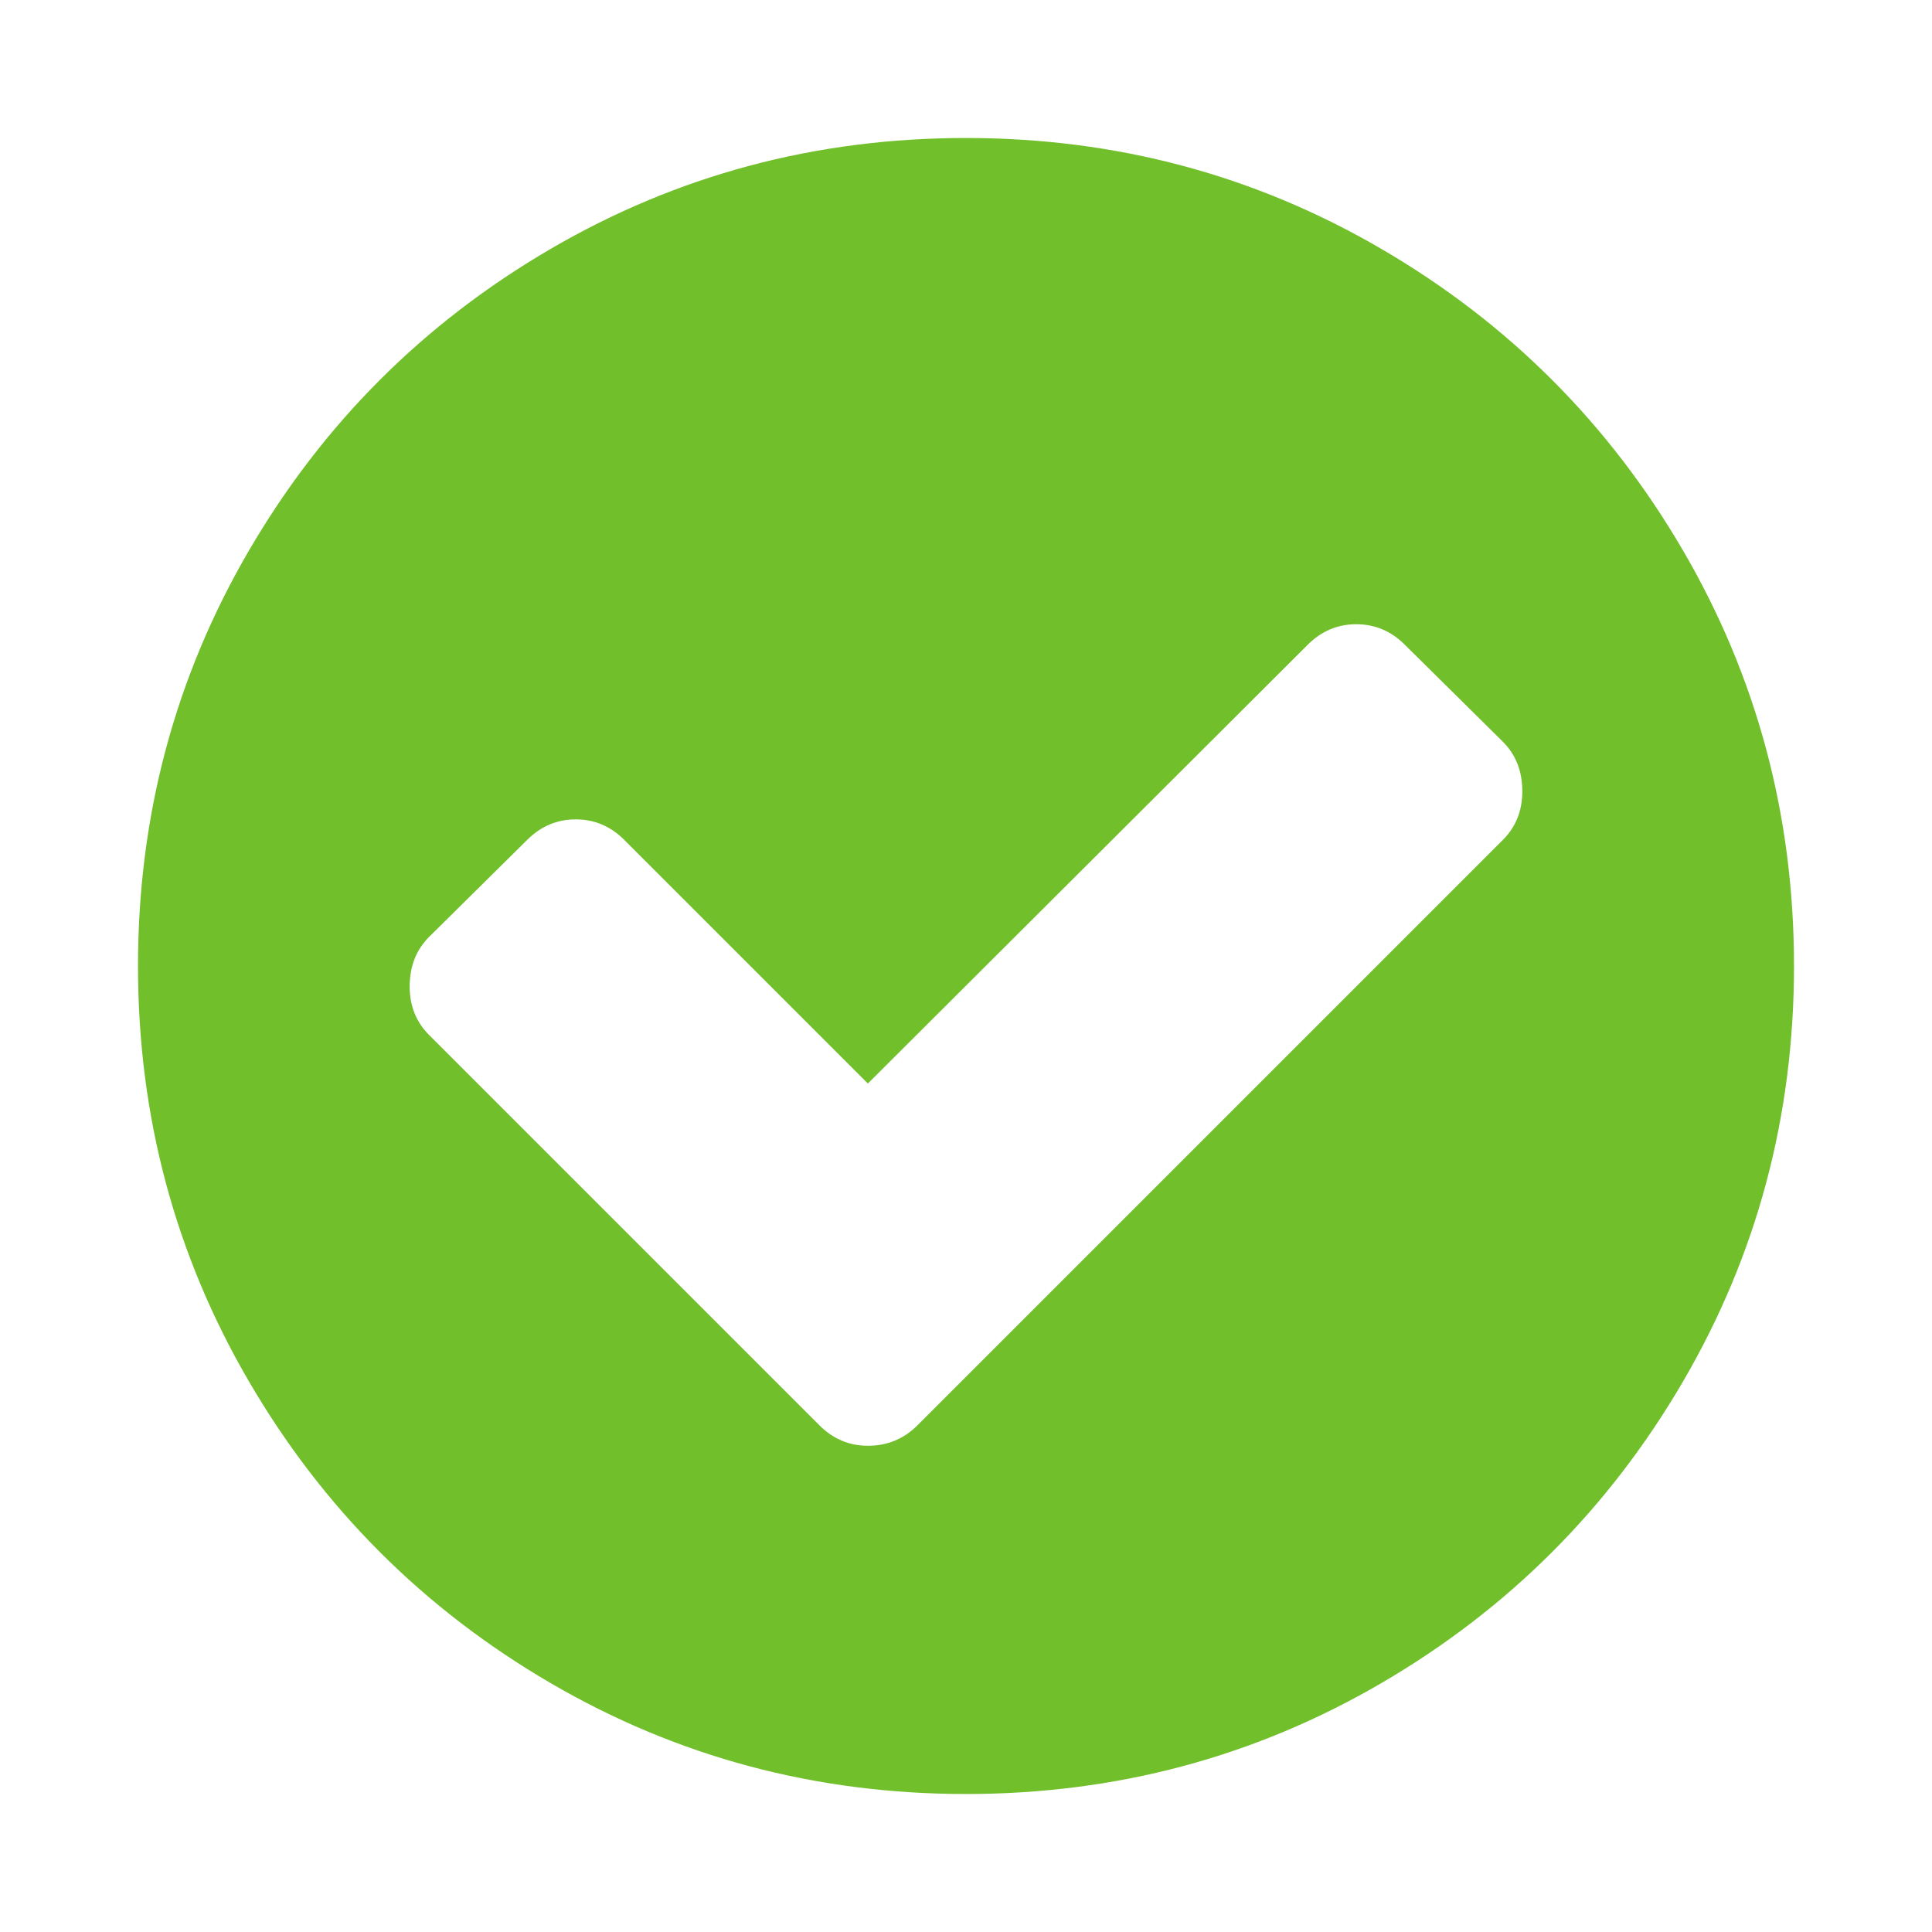
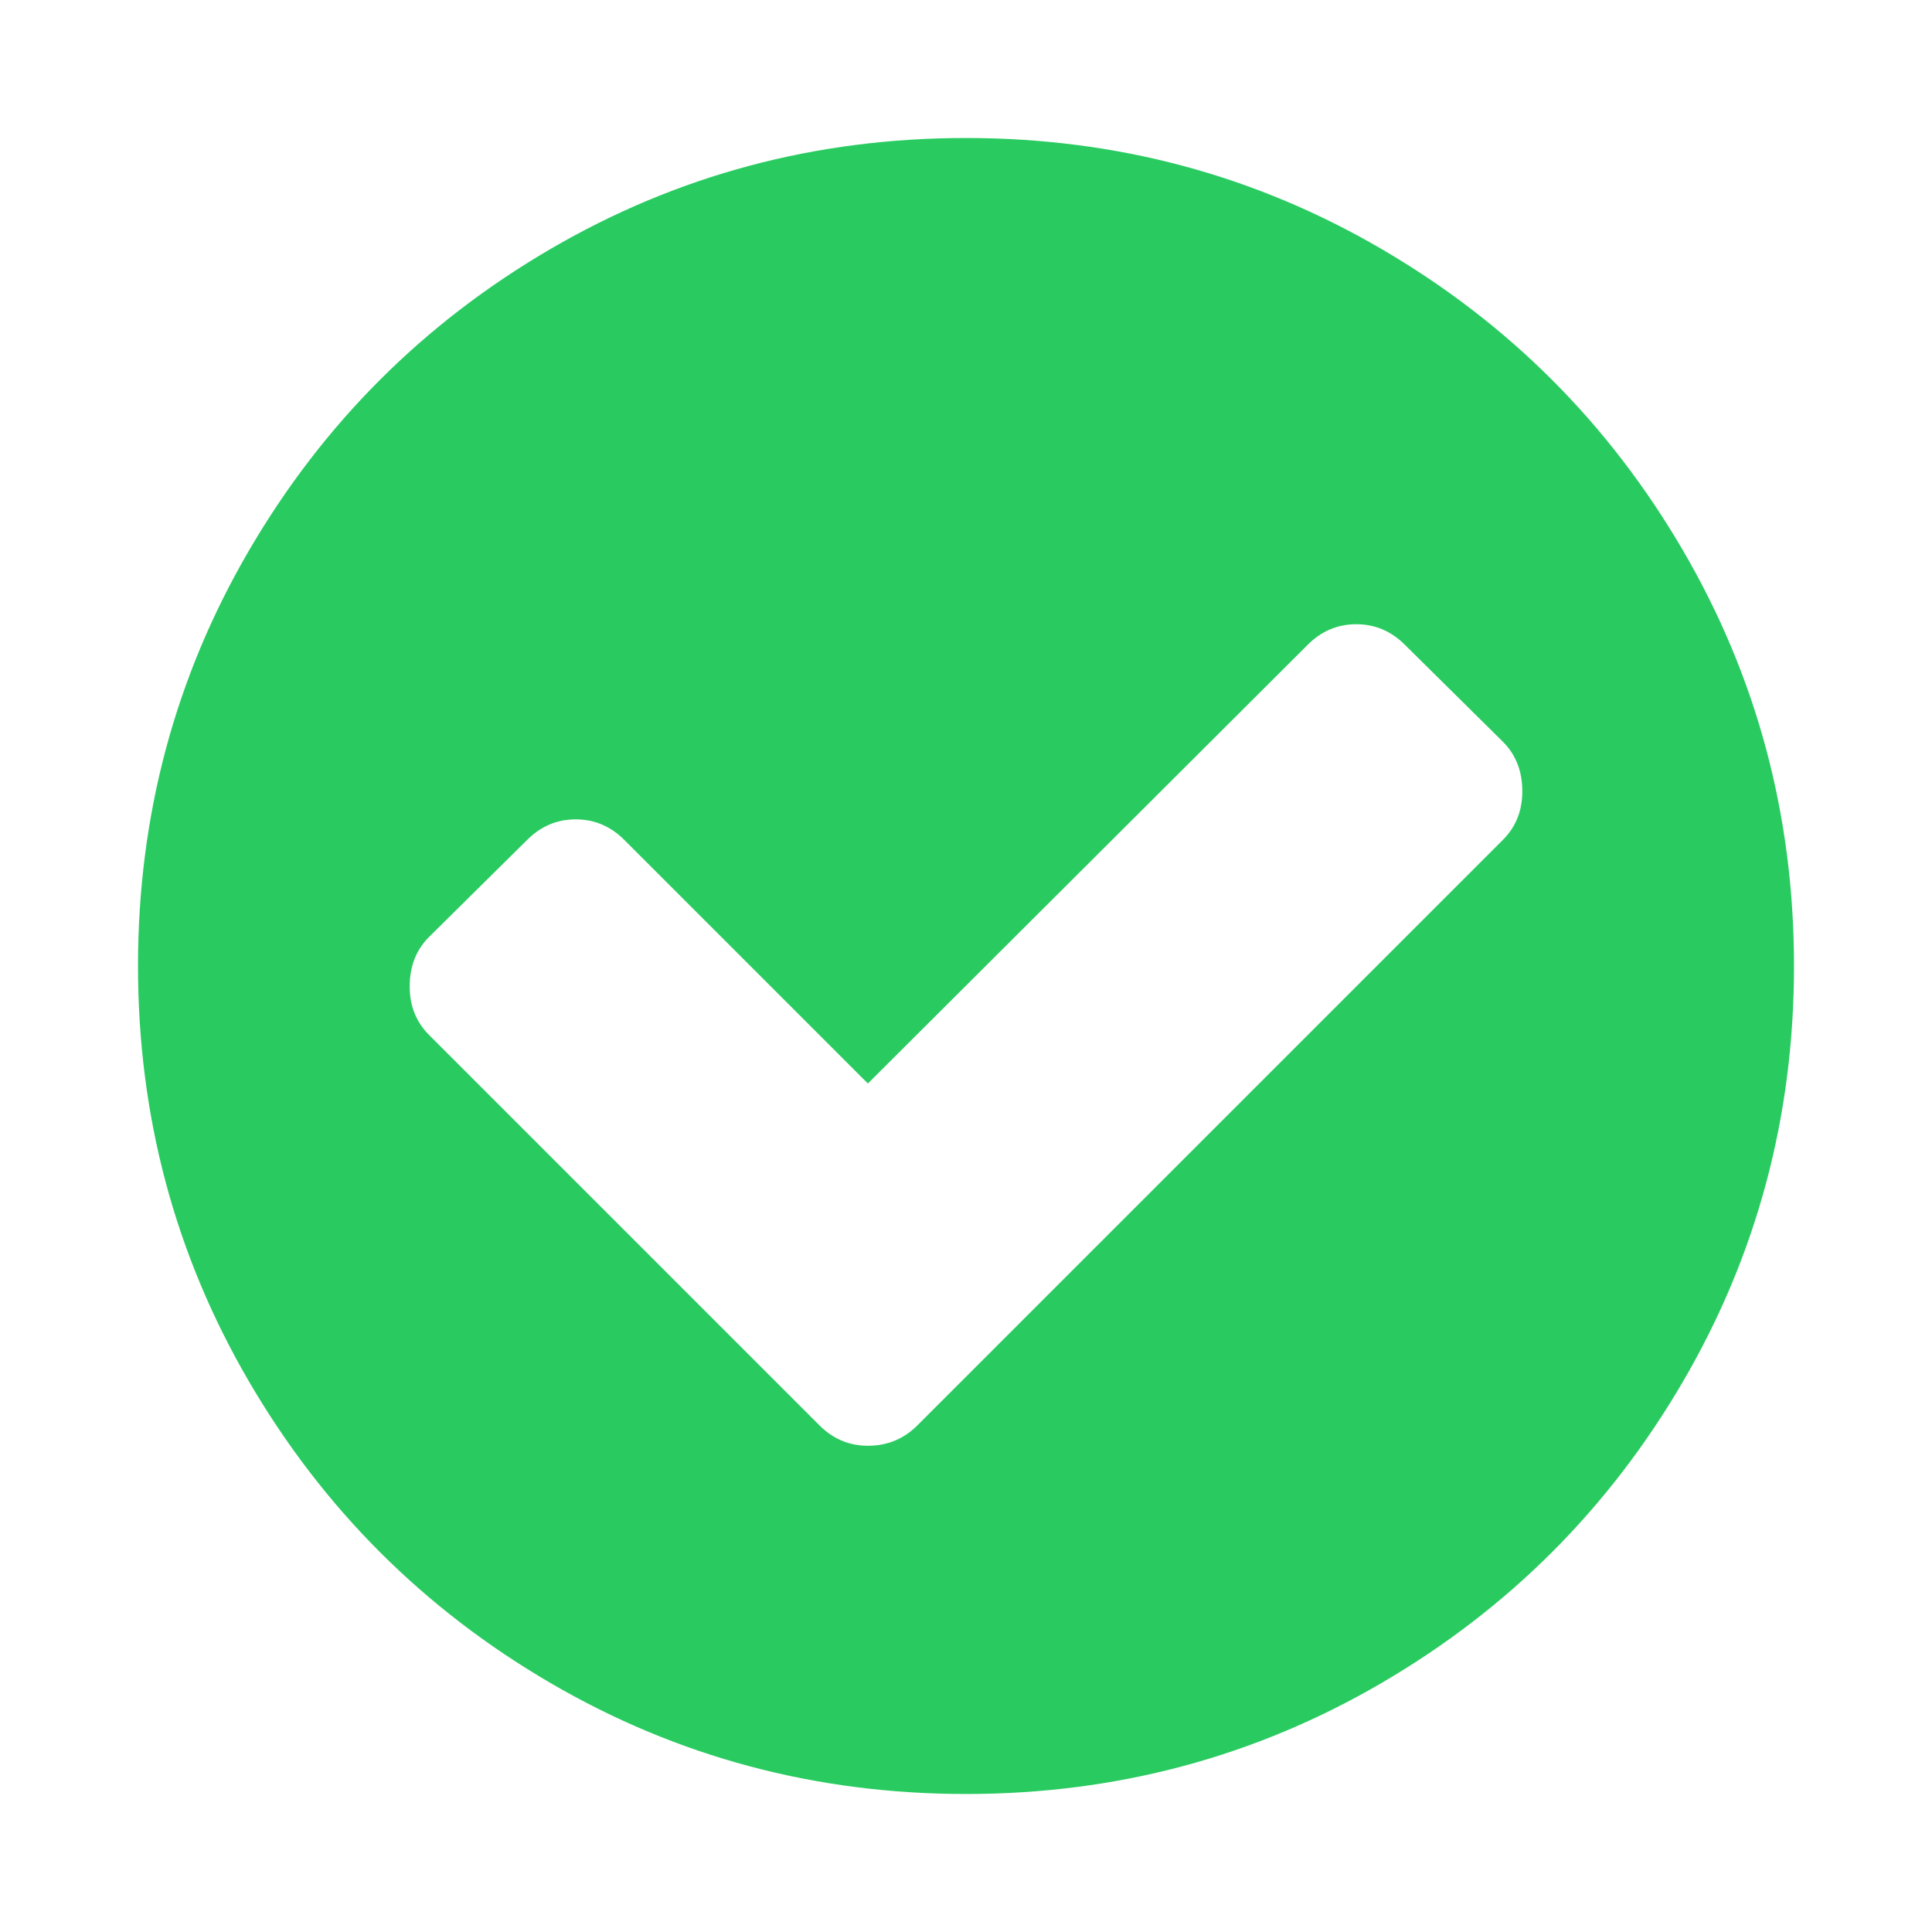
- <svg xmlns="http://www.w3.org/2000/svg" width="13" height="13" viewBox="0 0 1792 1792">
-   <path fill="#70bf2b" d="M1412 734q0-28-18-46l-91-90q-19-19-45-19t-45 19l-408 407-226-226q-19-19-45-19t-45 19l-91 90q-18 18-18 46 0 27 18 45l362 362q19 19 45 19 27 0 46-19l543-543q18-18 18-45zm252 162q0 209-103 385.5t-279.5 279.5-385.5 103-385.5-103-279.5-279.5-103-385.5 103-385.5 279.5-279.5 385.5-103 385.5 103 279.5 279.5 103 385.5z" />
+ <svg xmlns="http://www.w3.org/2000/svg" width="20" height="20" viewBox="0 0 1792 1792">
+   <path fill="#29CB61" d="M1412 734q0-28-18-46l-91-90q-19-19-45-19t-45 19l-408 407-226-226q-19-19-45-19t-45 19l-91 90q-18 18-18 46 0 27 18 45l362 362q19 19 45 19 27 0 46-19l543-543q18-18 18-45zm252 162q0 209-103 385.5t-279.5 279.5-385.5 103-385.5-103-279.5-279.5-103-385.5 103-385.5 279.5-279.5 385.5-103 385.5 103 279.5 279.5 103 385.5z" />
</svg>
